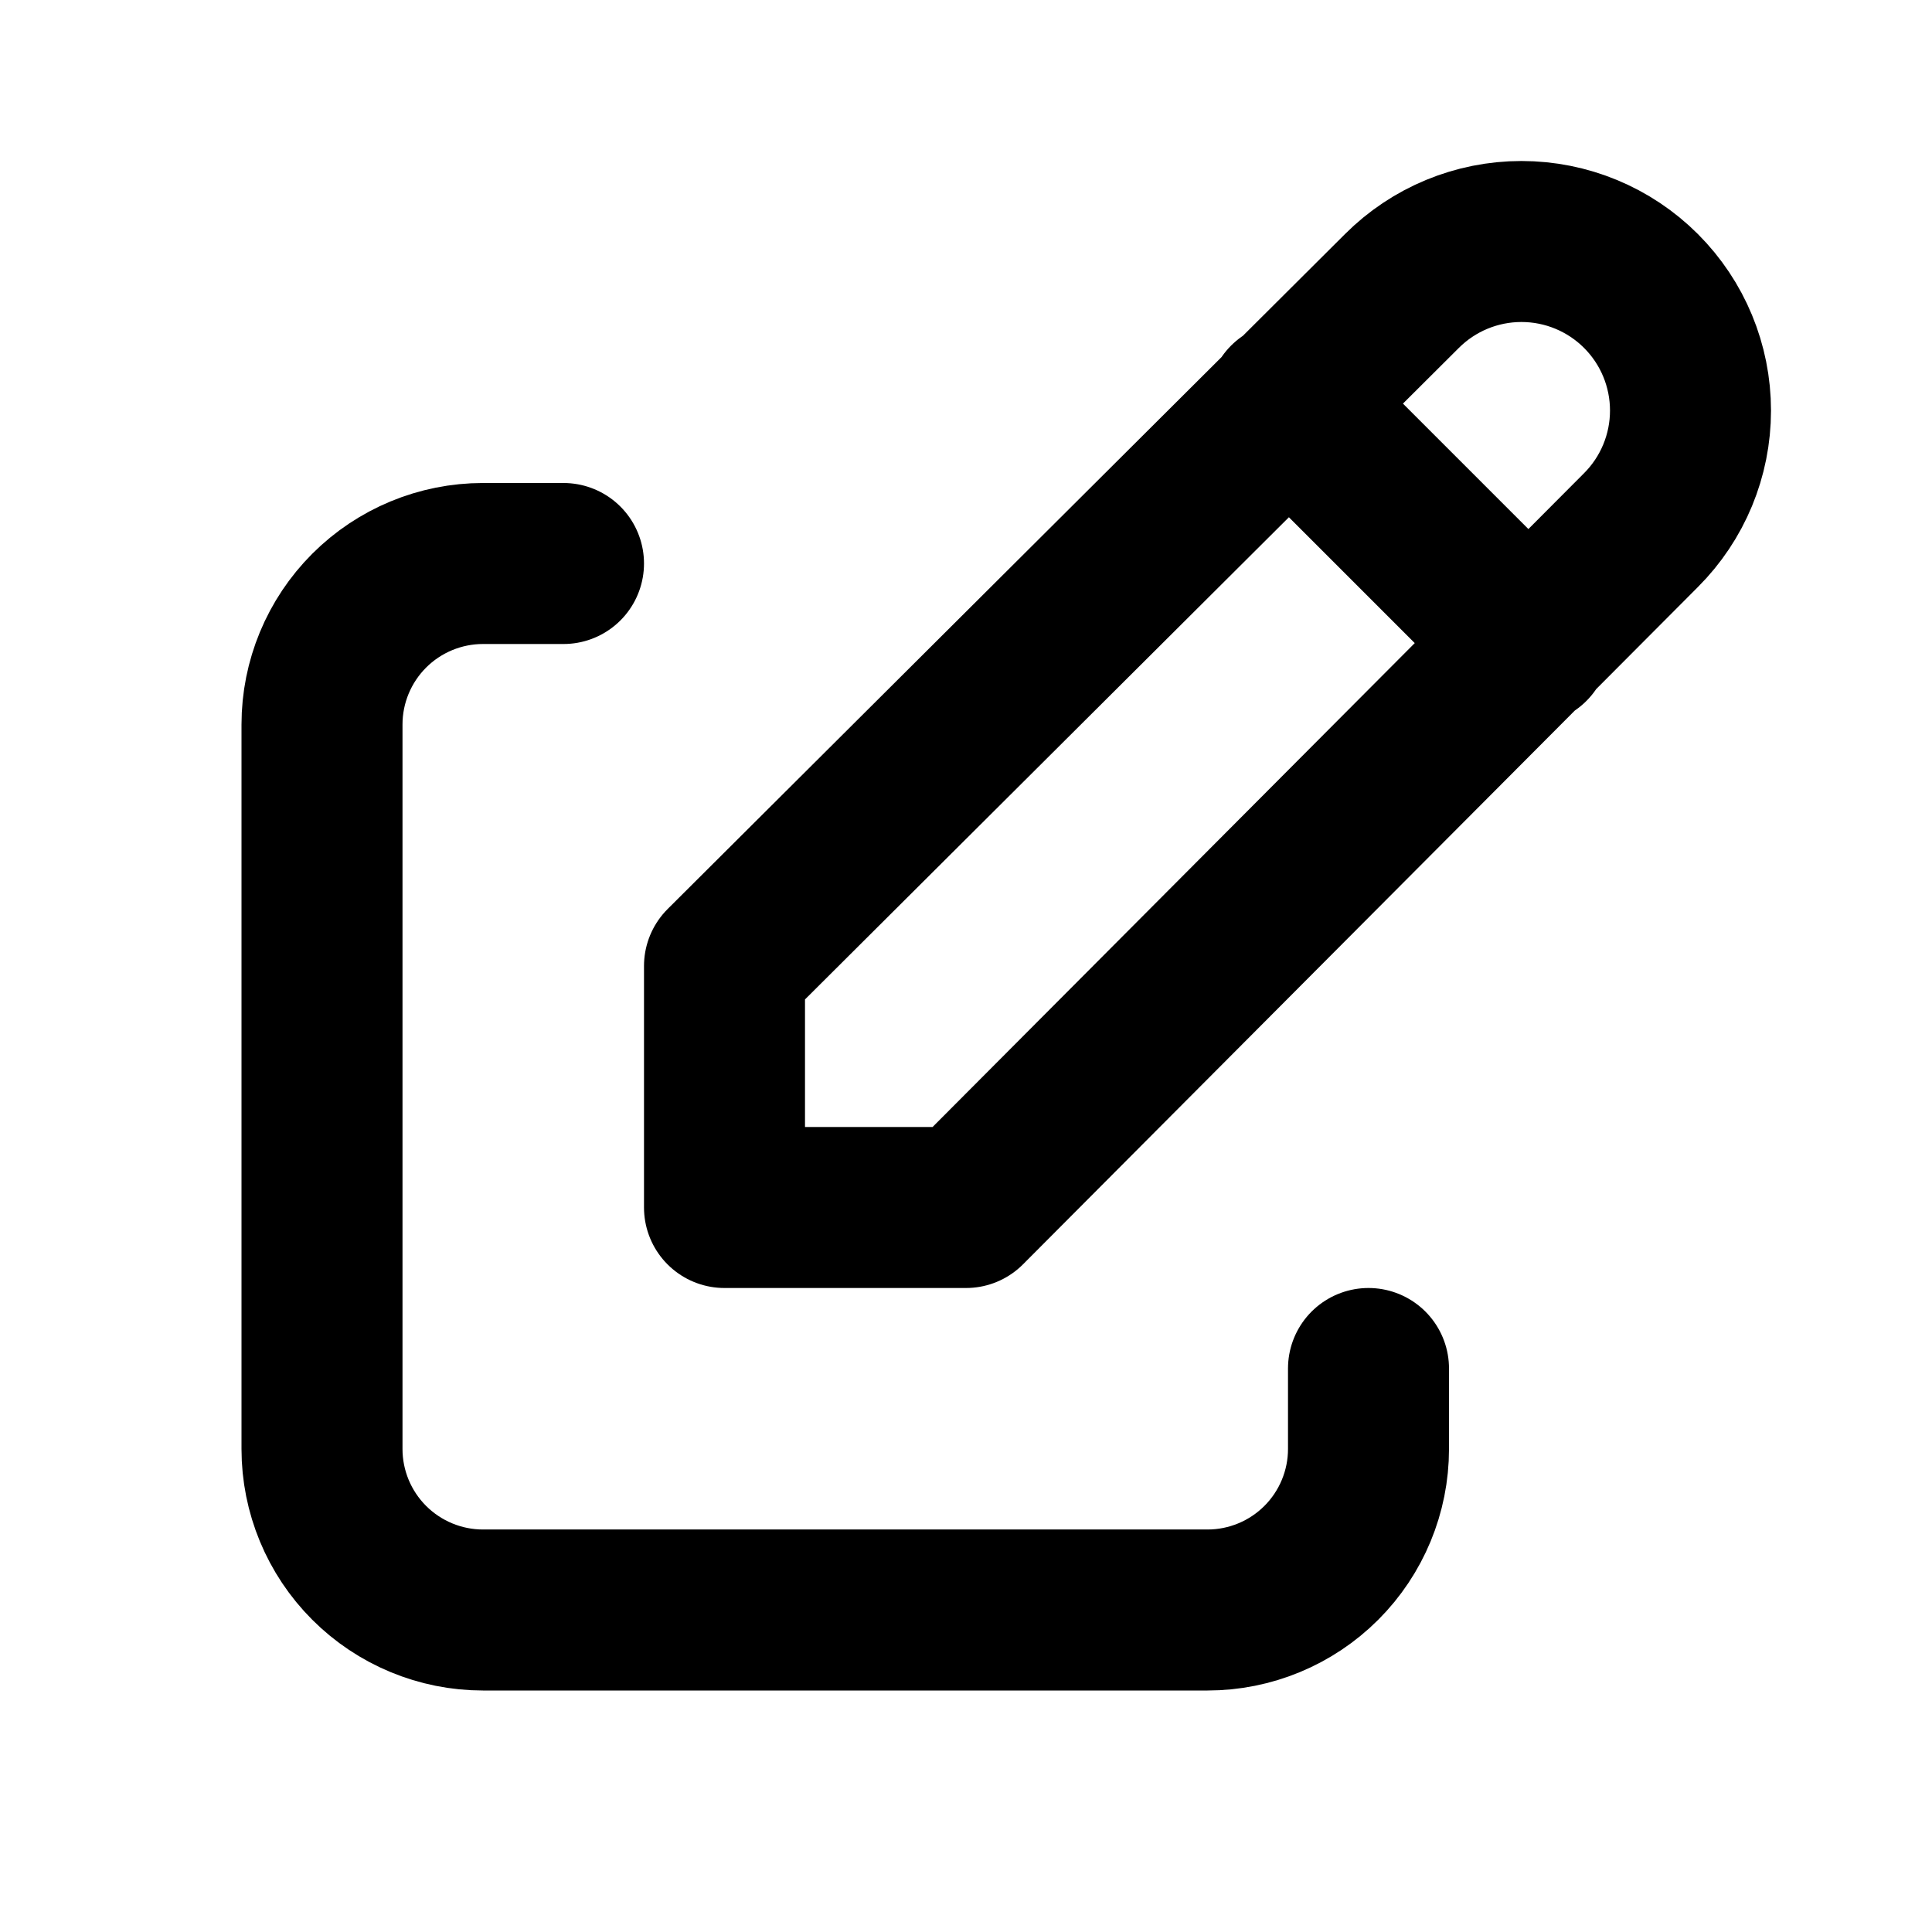
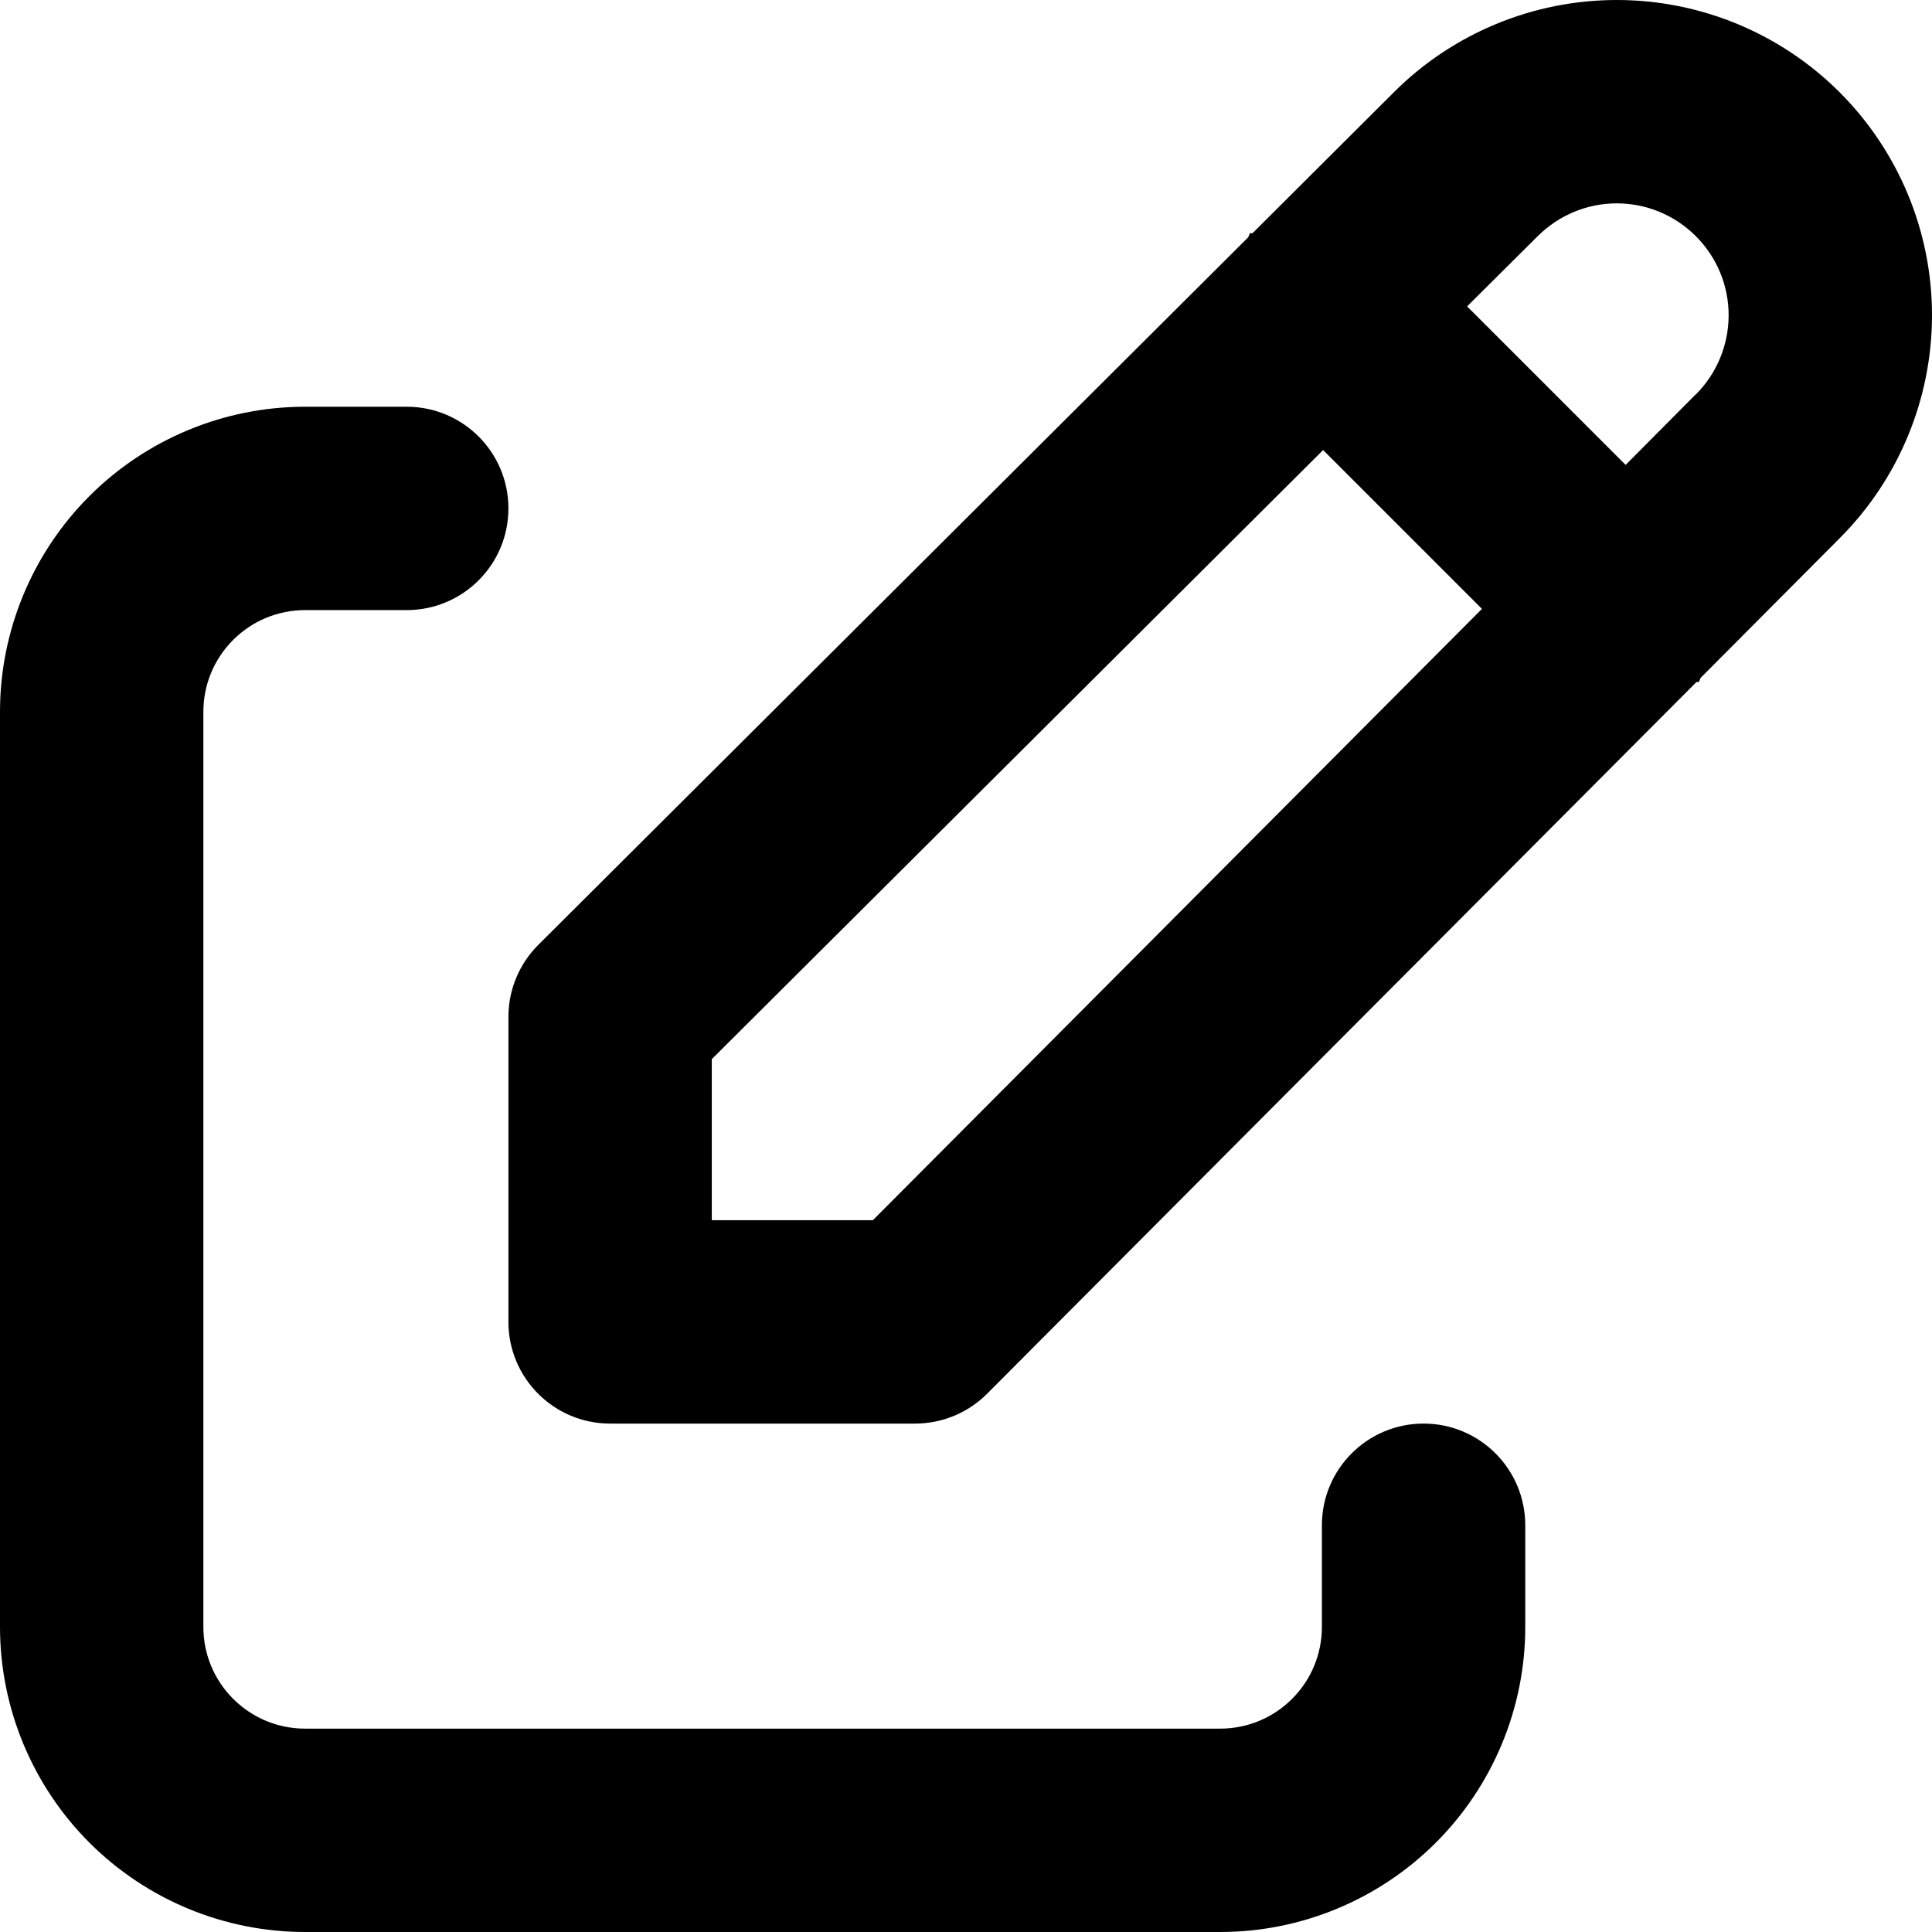
- <svg xmlns="http://www.w3.org/2000/svg" width="24" height="24" viewBox="0 0 24 24" fill="none" id="edit">
-   <path d="M7 7H6C5.47 7 4.961 7.211 4.586 7.586C4.211 7.961 4 8.47 4 9V18C4 18.53 4.211 19.039 4.586 19.414C4.961 19.789 5.47 20 6 20H15C15.53 20 16.039 19.789 16.414 19.414C16.789 19.039 17 18.53 17 18V17M16 5L19 8M20.385 6.585C20.779 6.191 21 5.657 21 5.1C21 4.543 20.779 4.009 20.385 3.615C19.991 3.221 19.457 3 18.9 3C18.343 3 17.809 3.221 17.415 3.615L9 12V15H12L20.385 6.585Z" stroke="currentColor" stroke-width="2" stroke-linecap="round" stroke-linejoin="round" />
+ <svg xmlns="http://www.w3.org/2000/svg" width="19" height="19" viewBox="0 0 19 19" fill="none" id="edit" version="1.1">
+   <defs id="defs1" />
+   <path style="baseline-shift:baseline;display:inline;overflow:visible;opacity:1;vector-effect:none;fill:currentColor;stroke-linecap:round;stroke-linejoin:round;enable-background:accumulate;stop-color:#000000;stop-opacity:1" d="m 15.9,0 c -0.822,0 -1.612,0.327 -2.193,0.908 l -1.389,1.385 a 1,1 0 0 0 -0.025,0 1,1 0 0 0 -0.018,0.041 L 5.295,9.291 A 1,1 0 0 0 5,10 v 3 a 1,1 0 0 0 1,1 h 3 a 1,1 0 0 0 0.709,-0.295 l 6.975,-6.998 a 1,1 0 0 0 0.023,0 1,1 0 0 0 0.018,-0.041 L 18.092,5.293 C 18.673,4.712 19,3.921 19,3.1 19,2.278 18.673,1.489 18.092,0.908 17.511,0.327 16.722,0 15.9,0 Z m 0,2 c 0.292,0 0.571,0.116 0.777,0.322 C 16.884,2.529 17,2.807 17,3.1 17,3.392 16.884,3.672 16.678,3.879 a 1,1 0 0 0 -0.002,0 l -0.689,0.693 -1.559,-1.559 0.693,-0.689 a 1,1 0 0 0 0.002,-0.002 C 15.33,2.116 15.608,2 15.9,2 Z M 3,4 C 2.205,4 1.441,4.317 0.879,4.879 0.317,5.441 0,6.205 0,7 v 9 c 0,0.795 0.317,1.559 0.879,2.121 C 1.441,18.683 2.205,19 3,19 h 9 c 0.795,0 1.559,-0.317 2.121,-0.879 C 14.683,17.559 15,16.795 15,16 v -1 a 1,1 0 0 0 -1,-1 1,1 0 0 0 -1,1 v 1 c 0,0.266 -0.105,0.519 -0.293,0.707 C 12.519,16.895 12.266,17 12,17 H 3 C 2.734,17 2.481,16.895 2.293,16.707 2.105,16.519 2,16.266 2,16 V 7 C 2,6.734 2.105,6.481 2.293,6.293 2.481,6.105 2.734,6 3,6 H 4 A 1,1 0 0 0 5,5 1,1 0 0 0 4,4 Z m 10.012,0.426 1.562,1.562 L 8.584,12 H 7 v -1.584 z" id="path1" />
</svg>
